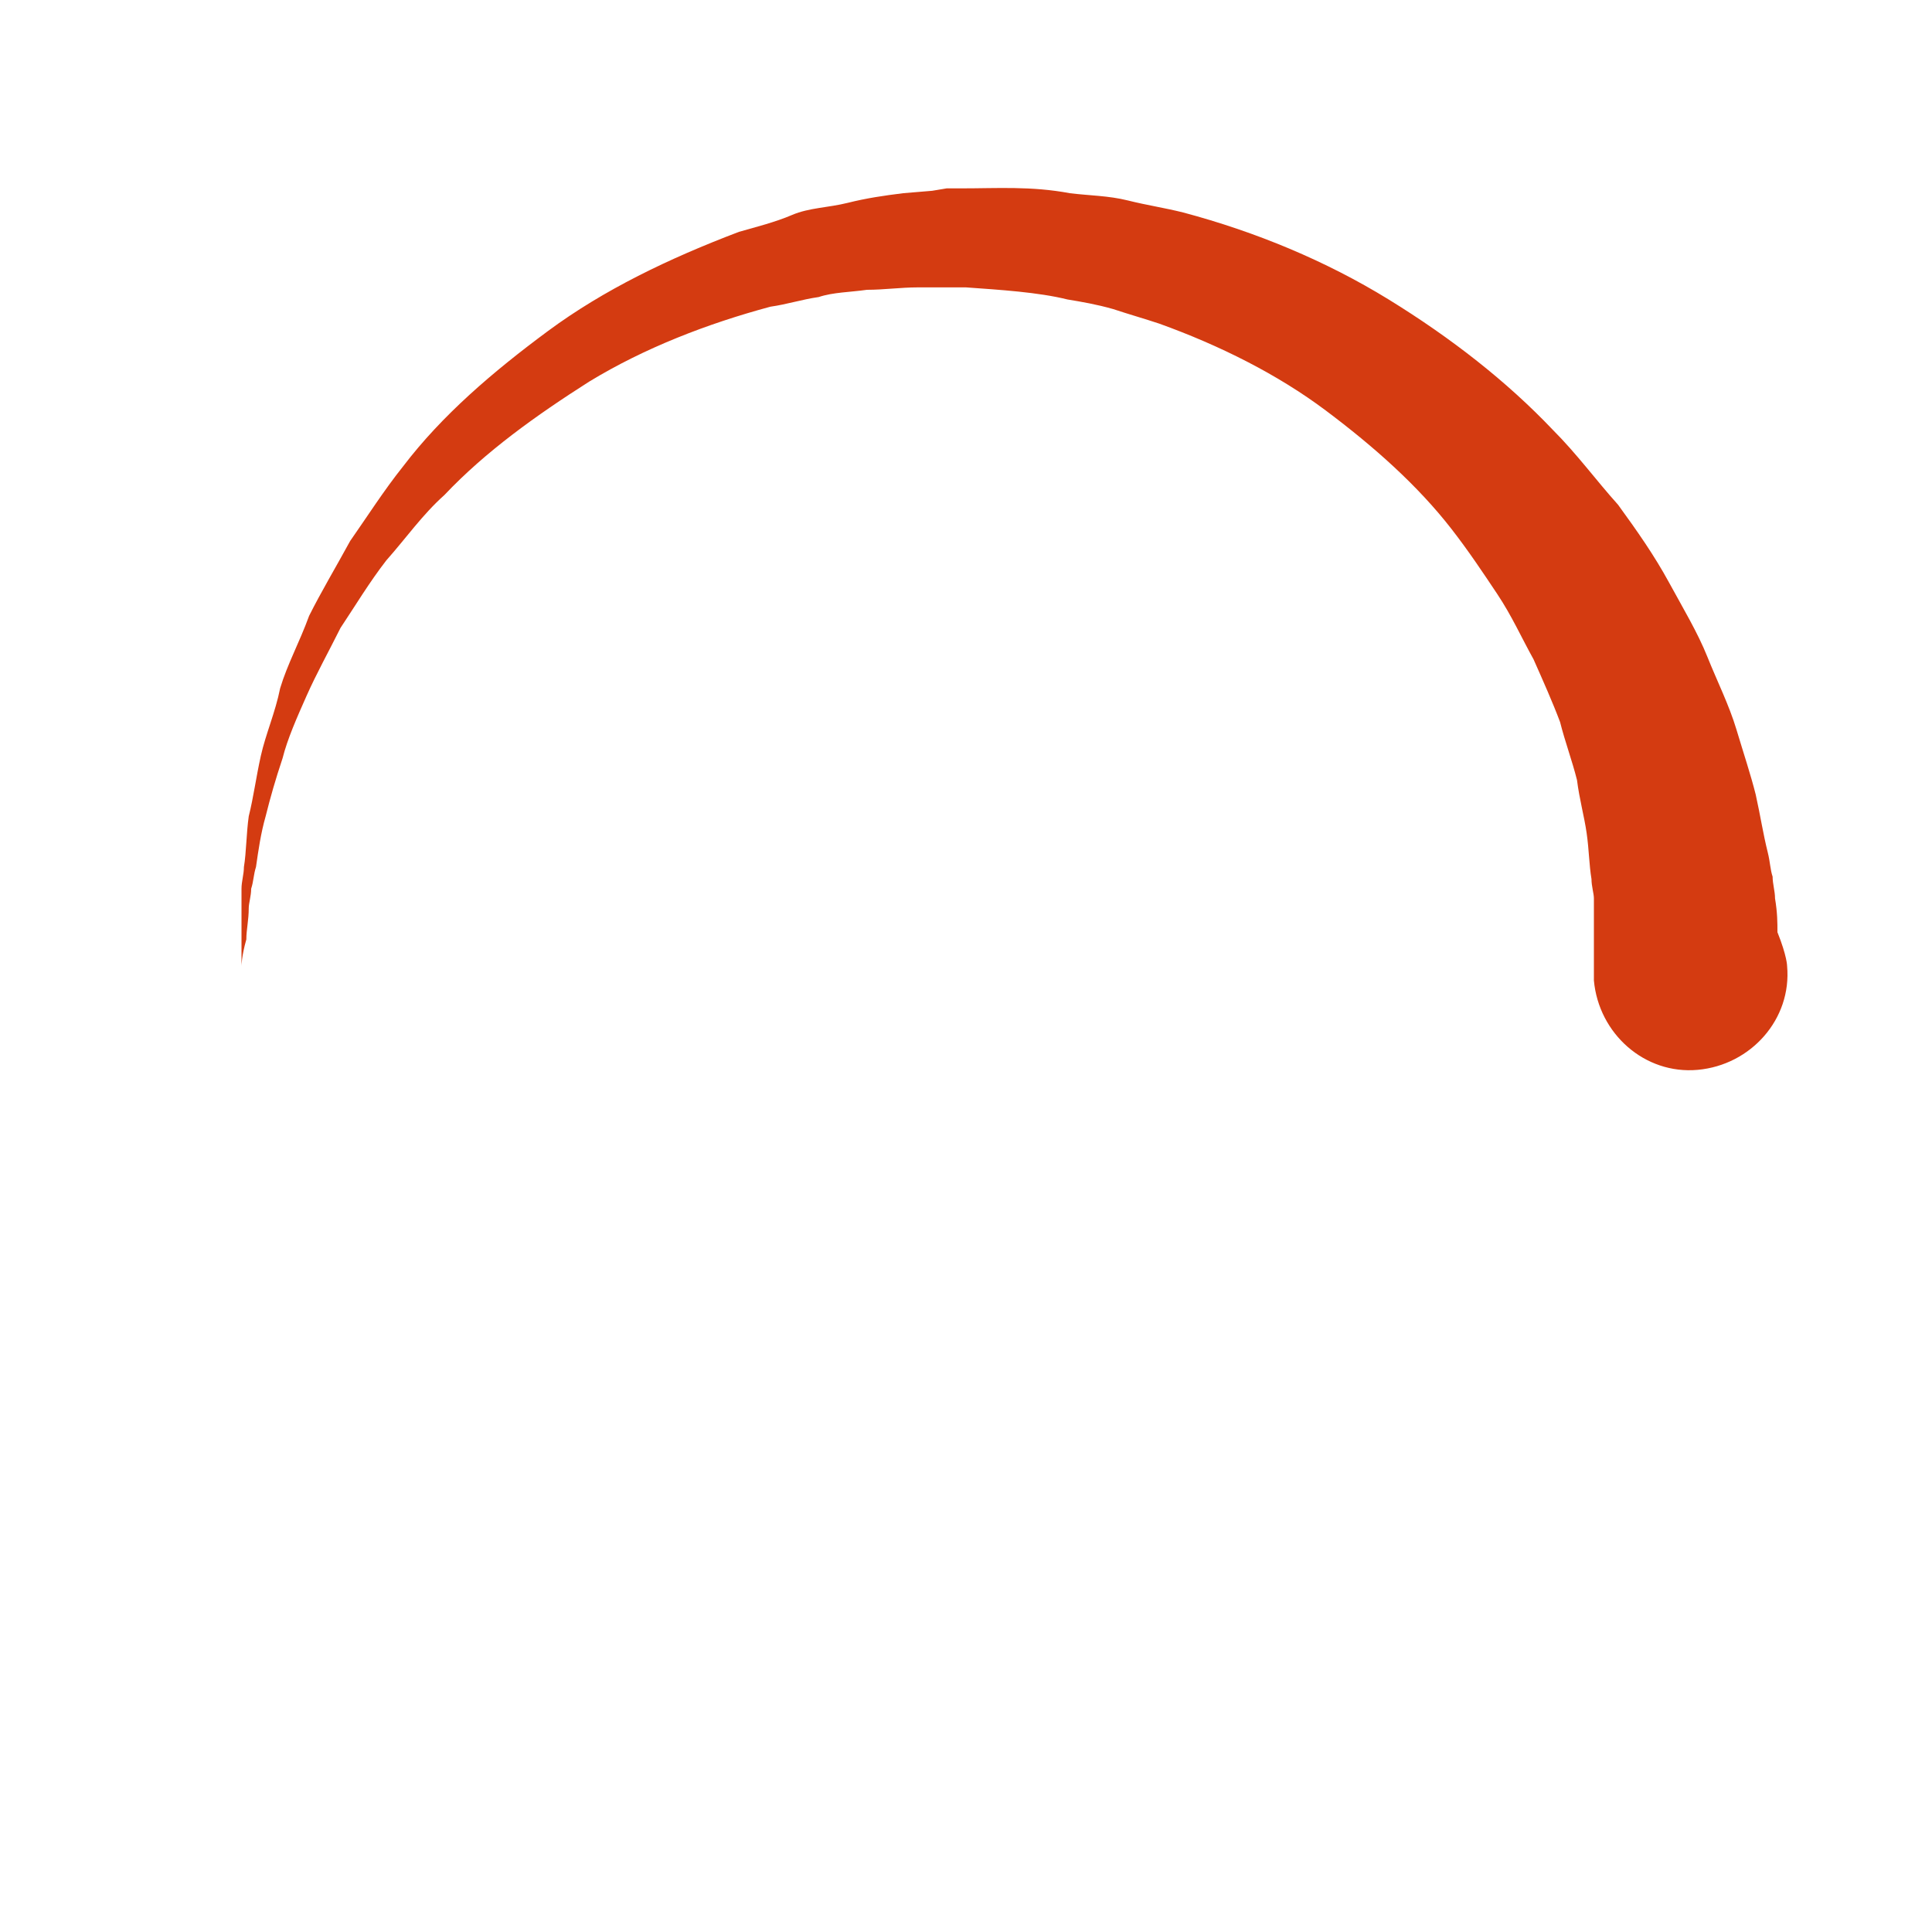
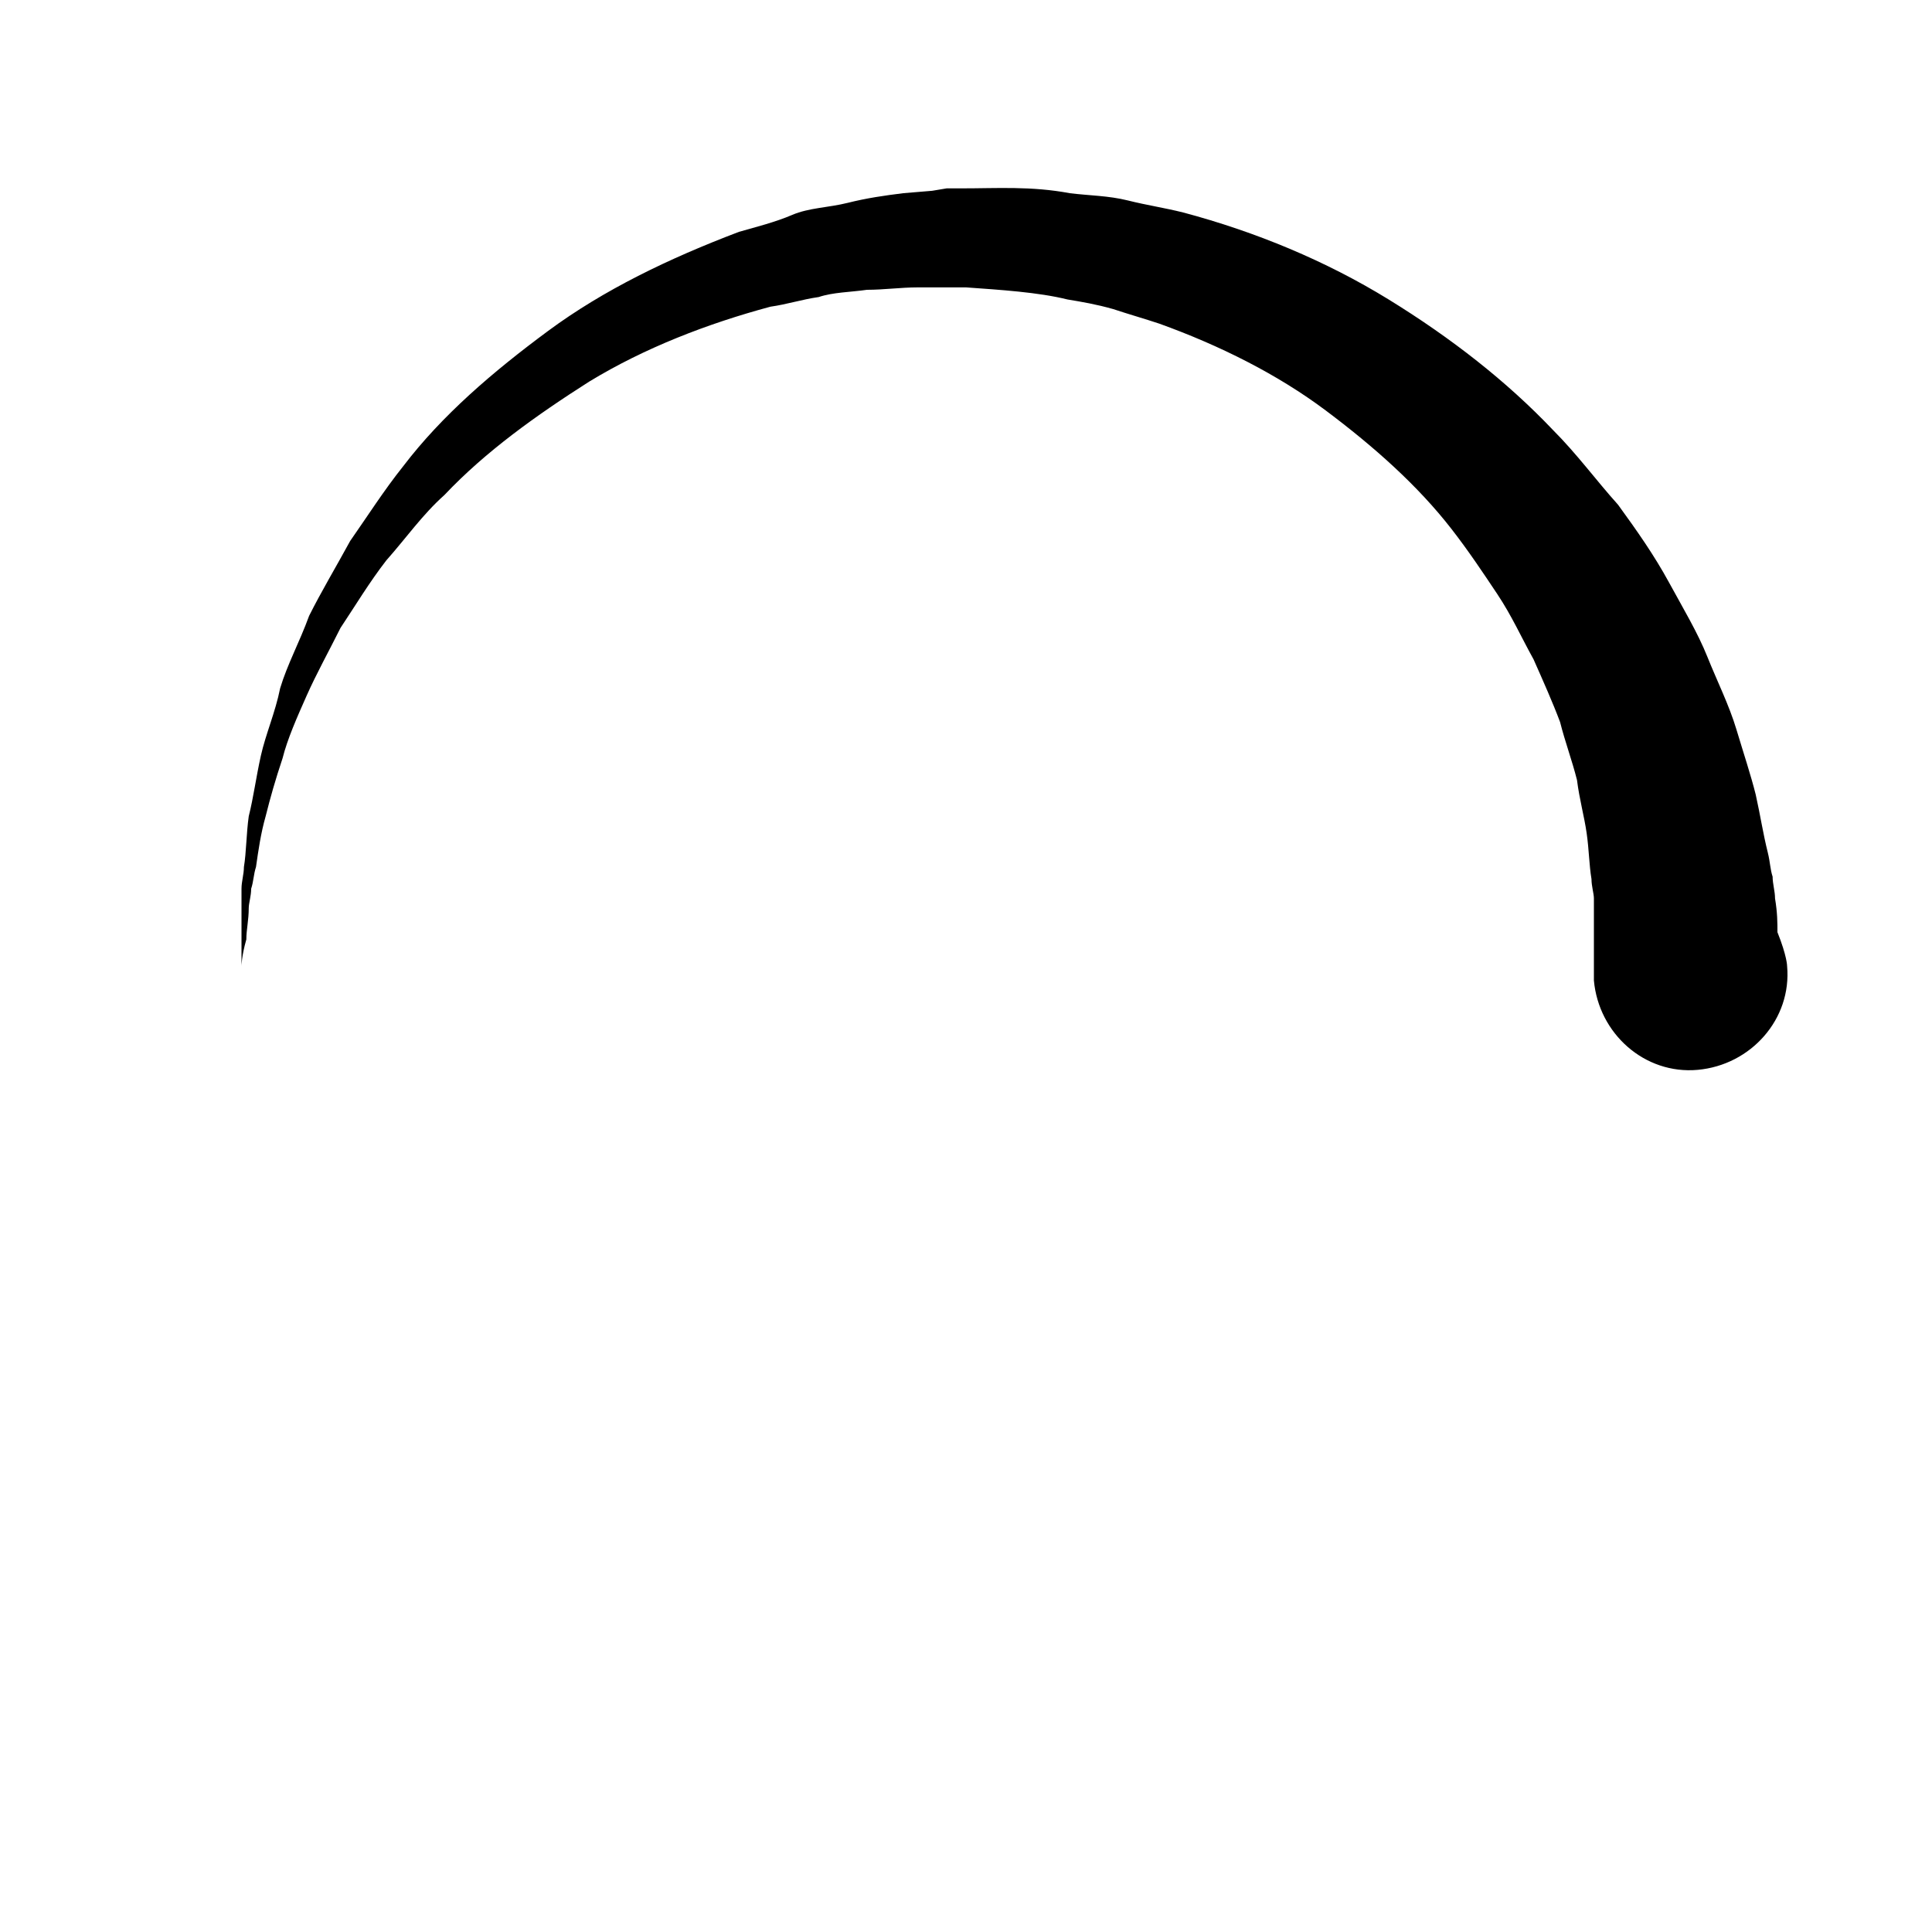
<svg xmlns="http://www.w3.org/2000/svg" version="1.1" class="svg-loader" x="0px" y="0px" viewBox="0 0 80 80" xml:space="preserve">
-   <path fill="#D43B11" d="M10,40c0,0,0-0.4,0-1.1c0-0.3,0-0.8,0-1.3c0-0.3,0-0.5,0-0.8c0-0.3,0.1-0.6,0.1-0.9c0.1-0.6,0.1-1.4,0.2-2.1   c0.2-0.8,0.3-1.6,0.5-2.5c0.2-0.9,0.6-1.8,0.8-2.8c0.3-1,0.8-1.9,1.2-3c0.5-1,1.1-2,1.7-3.1c0.7-1,1.4-2.1,2.2-3.1   c1.6-2.1,3.7-3.9,6-5.6c2.3-1.7,5-3,7.9-4.1c0.7-0.2,1.5-0.4,2.2-0.7c0.7-0.3,1.5-0.3,2.3-0.5c0.8-0.2,1.5-0.3,2.3-0.4l1.2-0.1   l0.6-0.1l0.3,0l0.1,0l0.1,0l0,0c0.1,0-0.1,0,0.1,0c1.5,0,2.9-0.1,4.5,0.2c0.8,0.1,1.6,0.1,2.4,0.3c0.8,0.2,1.5,0.3,2.3,0.5   c3,0.8,5.9,2,8.5,3.6c2.6,1.6,4.9,3.4,6.8,5.4c1,1,1.8,2.1,2.7,3.1c0.8,1.1,1.5,2.1,2.1,3.2c0.6,1.1,1.2,2.1,1.6,3.1   c0.4,1,0.9,2,1.2,3c0.3,1,0.6,1.9,0.8,2.7c0.2,0.9,0.3,1.6,0.5,2.4c0.1,0.4,0.1,0.7,0.2,1c0,0.3,0.1,0.6,0.1,0.9   c0.1,0.6,0.1,1,0.1,1.4C74,39.6,74,40,74,40c0.2,2.2-1.5,4.1-3.7,4.3s-4.1-1.5-4.3-3.7c0-0.1,0-0.2,0-0.3l0-0.4c0,0,0-0.3,0-0.9   c0-0.3,0-0.7,0-1.1c0-0.2,0-0.5,0-0.7c0-0.2-0.1-0.5-0.1-0.8c-0.1-0.6-0.1-1.2-0.2-1.9c-0.1-0.7-0.3-1.4-0.4-2.2   c-0.2-0.8-0.5-1.6-0.7-2.4c-0.3-0.8-0.7-1.7-1.1-2.6c-0.5-0.9-0.9-1.8-1.5-2.7c-0.6-0.9-1.2-1.8-1.9-2.7c-1.4-1.8-3.2-3.4-5.2-4.9   c-2-1.5-4.4-2.7-6.9-3.6c-0.6-0.2-1.3-0.4-1.9-0.6c-0.7-0.2-1.3-0.3-1.9-0.4c-1.2-0.3-2.8-0.4-4.2-0.5l-2,0c-0.7,0-1.4,0.1-2.1,0.1   c-0.7,0.1-1.4,0.1-2,0.3c-0.7,0.1-1.3,0.3-2,0.4c-2.6,0.7-5.2,1.7-7.5,3.1c-2.2,1.4-4.3,2.9-6,4.7c-0.9,0.8-1.6,1.8-2.4,2.7   c-0.7,0.9-1.3,1.9-1.9,2.8c-0.5,1-1,1.9-1.4,2.8c-0.4,0.9-0.8,1.8-1,2.6c-0.3,0.9-0.5,1.6-0.7,2.4c-0.2,0.7-0.3,1.4-0.4,2.1   c-0.1,0.3-0.1,0.6-0.2,0.9c0,0.3-0.1,0.6-0.1,0.8c0,0.5-0.1,0.9-0.1,1.3C10,39.6,10,40,10,40z">
+   <path fill="#{{.Style.HighlightColor.RGB}}" d="M10,40c0,0,0-0.4,0-1.1c0-0.3,0-0.8,0-1.3c0-0.3,0-0.5,0-0.8c0-0.3,0.1-0.6,0.1-0.9c0.1-0.6,0.1-1.4,0.2-2.1   c0.2-0.8,0.3-1.6,0.5-2.5c0.2-0.9,0.6-1.8,0.8-2.8c0.3-1,0.8-1.9,1.2-3c0.5-1,1.1-2,1.7-3.1c0.7-1,1.4-2.1,2.2-3.1   c1.6-2.1,3.7-3.9,6-5.6c2.3-1.7,5-3,7.9-4.1c0.7-0.2,1.5-0.4,2.2-0.7c0.7-0.3,1.5-0.3,2.3-0.5c0.8-0.2,1.5-0.3,2.3-0.4l1.2-0.1   l0.6-0.1l0.3,0l0.1,0l0.1,0l0,0c0.1,0-0.1,0,0.1,0c1.5,0,2.9-0.1,4.5,0.2c0.8,0.1,1.6,0.1,2.4,0.3c0.8,0.2,1.5,0.3,2.3,0.5   c3,0.8,5.9,2,8.5,3.6c2.6,1.6,4.9,3.4,6.8,5.4c1,1,1.8,2.1,2.7,3.1c0.8,1.1,1.5,2.1,2.1,3.2c0.6,1.1,1.2,2.1,1.6,3.1   c0.4,1,0.9,2,1.2,3c0.3,1,0.6,1.9,0.8,2.7c0.2,0.9,0.3,1.6,0.5,2.4c0.1,0.4,0.1,0.7,0.2,1c0,0.3,0.1,0.6,0.1,0.9   c0.1,0.6,0.1,1,0.1,1.4C74,39.6,74,40,74,40c0.2,2.2-1.5,4.1-3.7,4.3s-4.1-1.5-4.3-3.7c0-0.1,0-0.2,0-0.3l0-0.4c0,0,0-0.3,0-0.9   c0-0.3,0-0.7,0-1.1c0-0.2,0-0.5,0-0.7c0-0.2-0.1-0.5-0.1-0.8c-0.1-0.6-0.1-1.2-0.2-1.9c-0.1-0.7-0.3-1.4-0.4-2.2   c-0.2-0.8-0.5-1.6-0.7-2.4c-0.3-0.8-0.7-1.7-1.1-2.6c-0.5-0.9-0.9-1.8-1.5-2.7c-0.6-0.9-1.2-1.8-1.9-2.7c-1.4-1.8-3.2-3.4-5.2-4.9   c-2-1.5-4.4-2.7-6.9-3.6c-0.6-0.2-1.3-0.4-1.9-0.6c-0.7-0.2-1.3-0.3-1.9-0.4c-1.2-0.3-2.8-0.4-4.2-0.5l-2,0c-0.7,0-1.4,0.1-2.1,0.1   c-0.7,0.1-1.4,0.1-2,0.3c-0.7,0.1-1.3,0.3-2,0.4c-2.6,0.7-5.2,1.7-7.5,3.1c-2.2,1.4-4.3,2.9-6,4.7c-0.9,0.8-1.6,1.8-2.4,2.7   c-0.7,0.9-1.3,1.9-1.9,2.8c-0.5,1-1,1.9-1.4,2.8c-0.4,0.9-0.8,1.8-1,2.6c-0.3,0.9-0.5,1.6-0.7,2.4c-0.2,0.7-0.3,1.4-0.4,2.1   c-0.1,0.3-0.1,0.6-0.2,0.9c0,0.3-0.1,0.6-0.1,0.8c0,0.5-0.1,0.9-0.1,1.3C10,39.6,10,40,10,40z">
    <animateTransform attributeType="xml" attributeName="transform" type="rotate" from="0 40 40" to="360 40 40" dur="0.6s" repeatCount="indefinite" />
  </path>
</svg>
